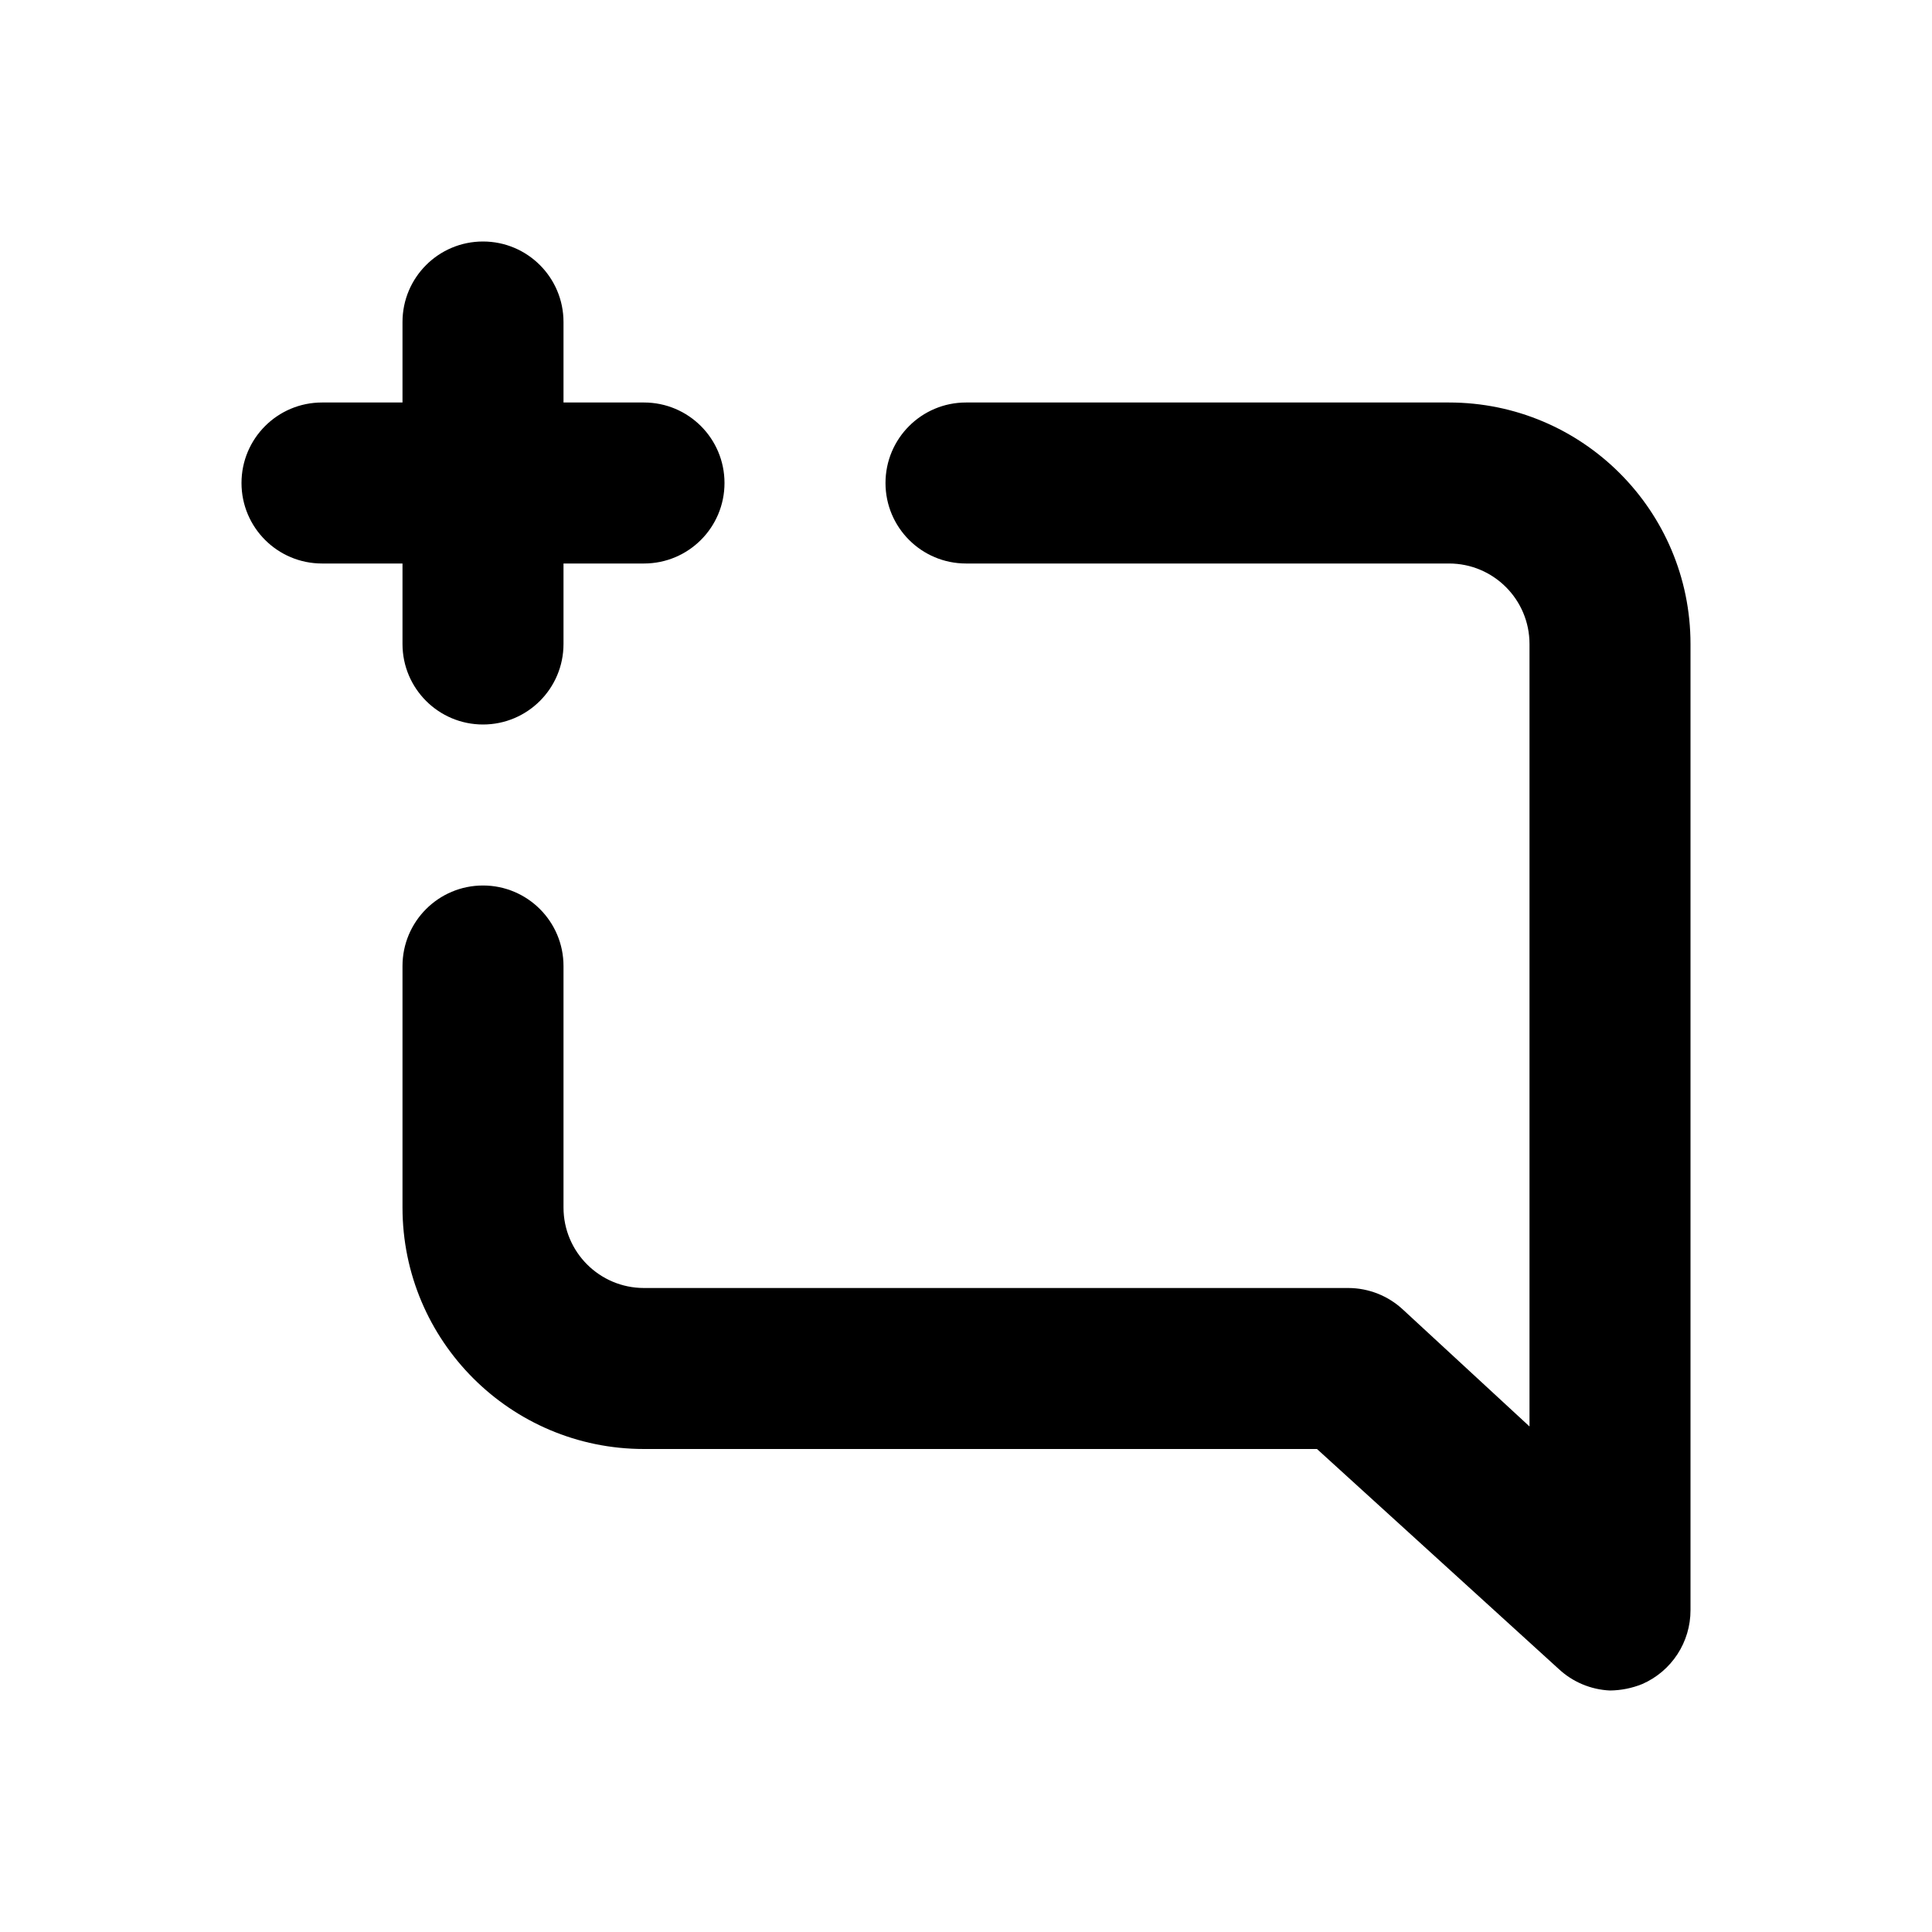
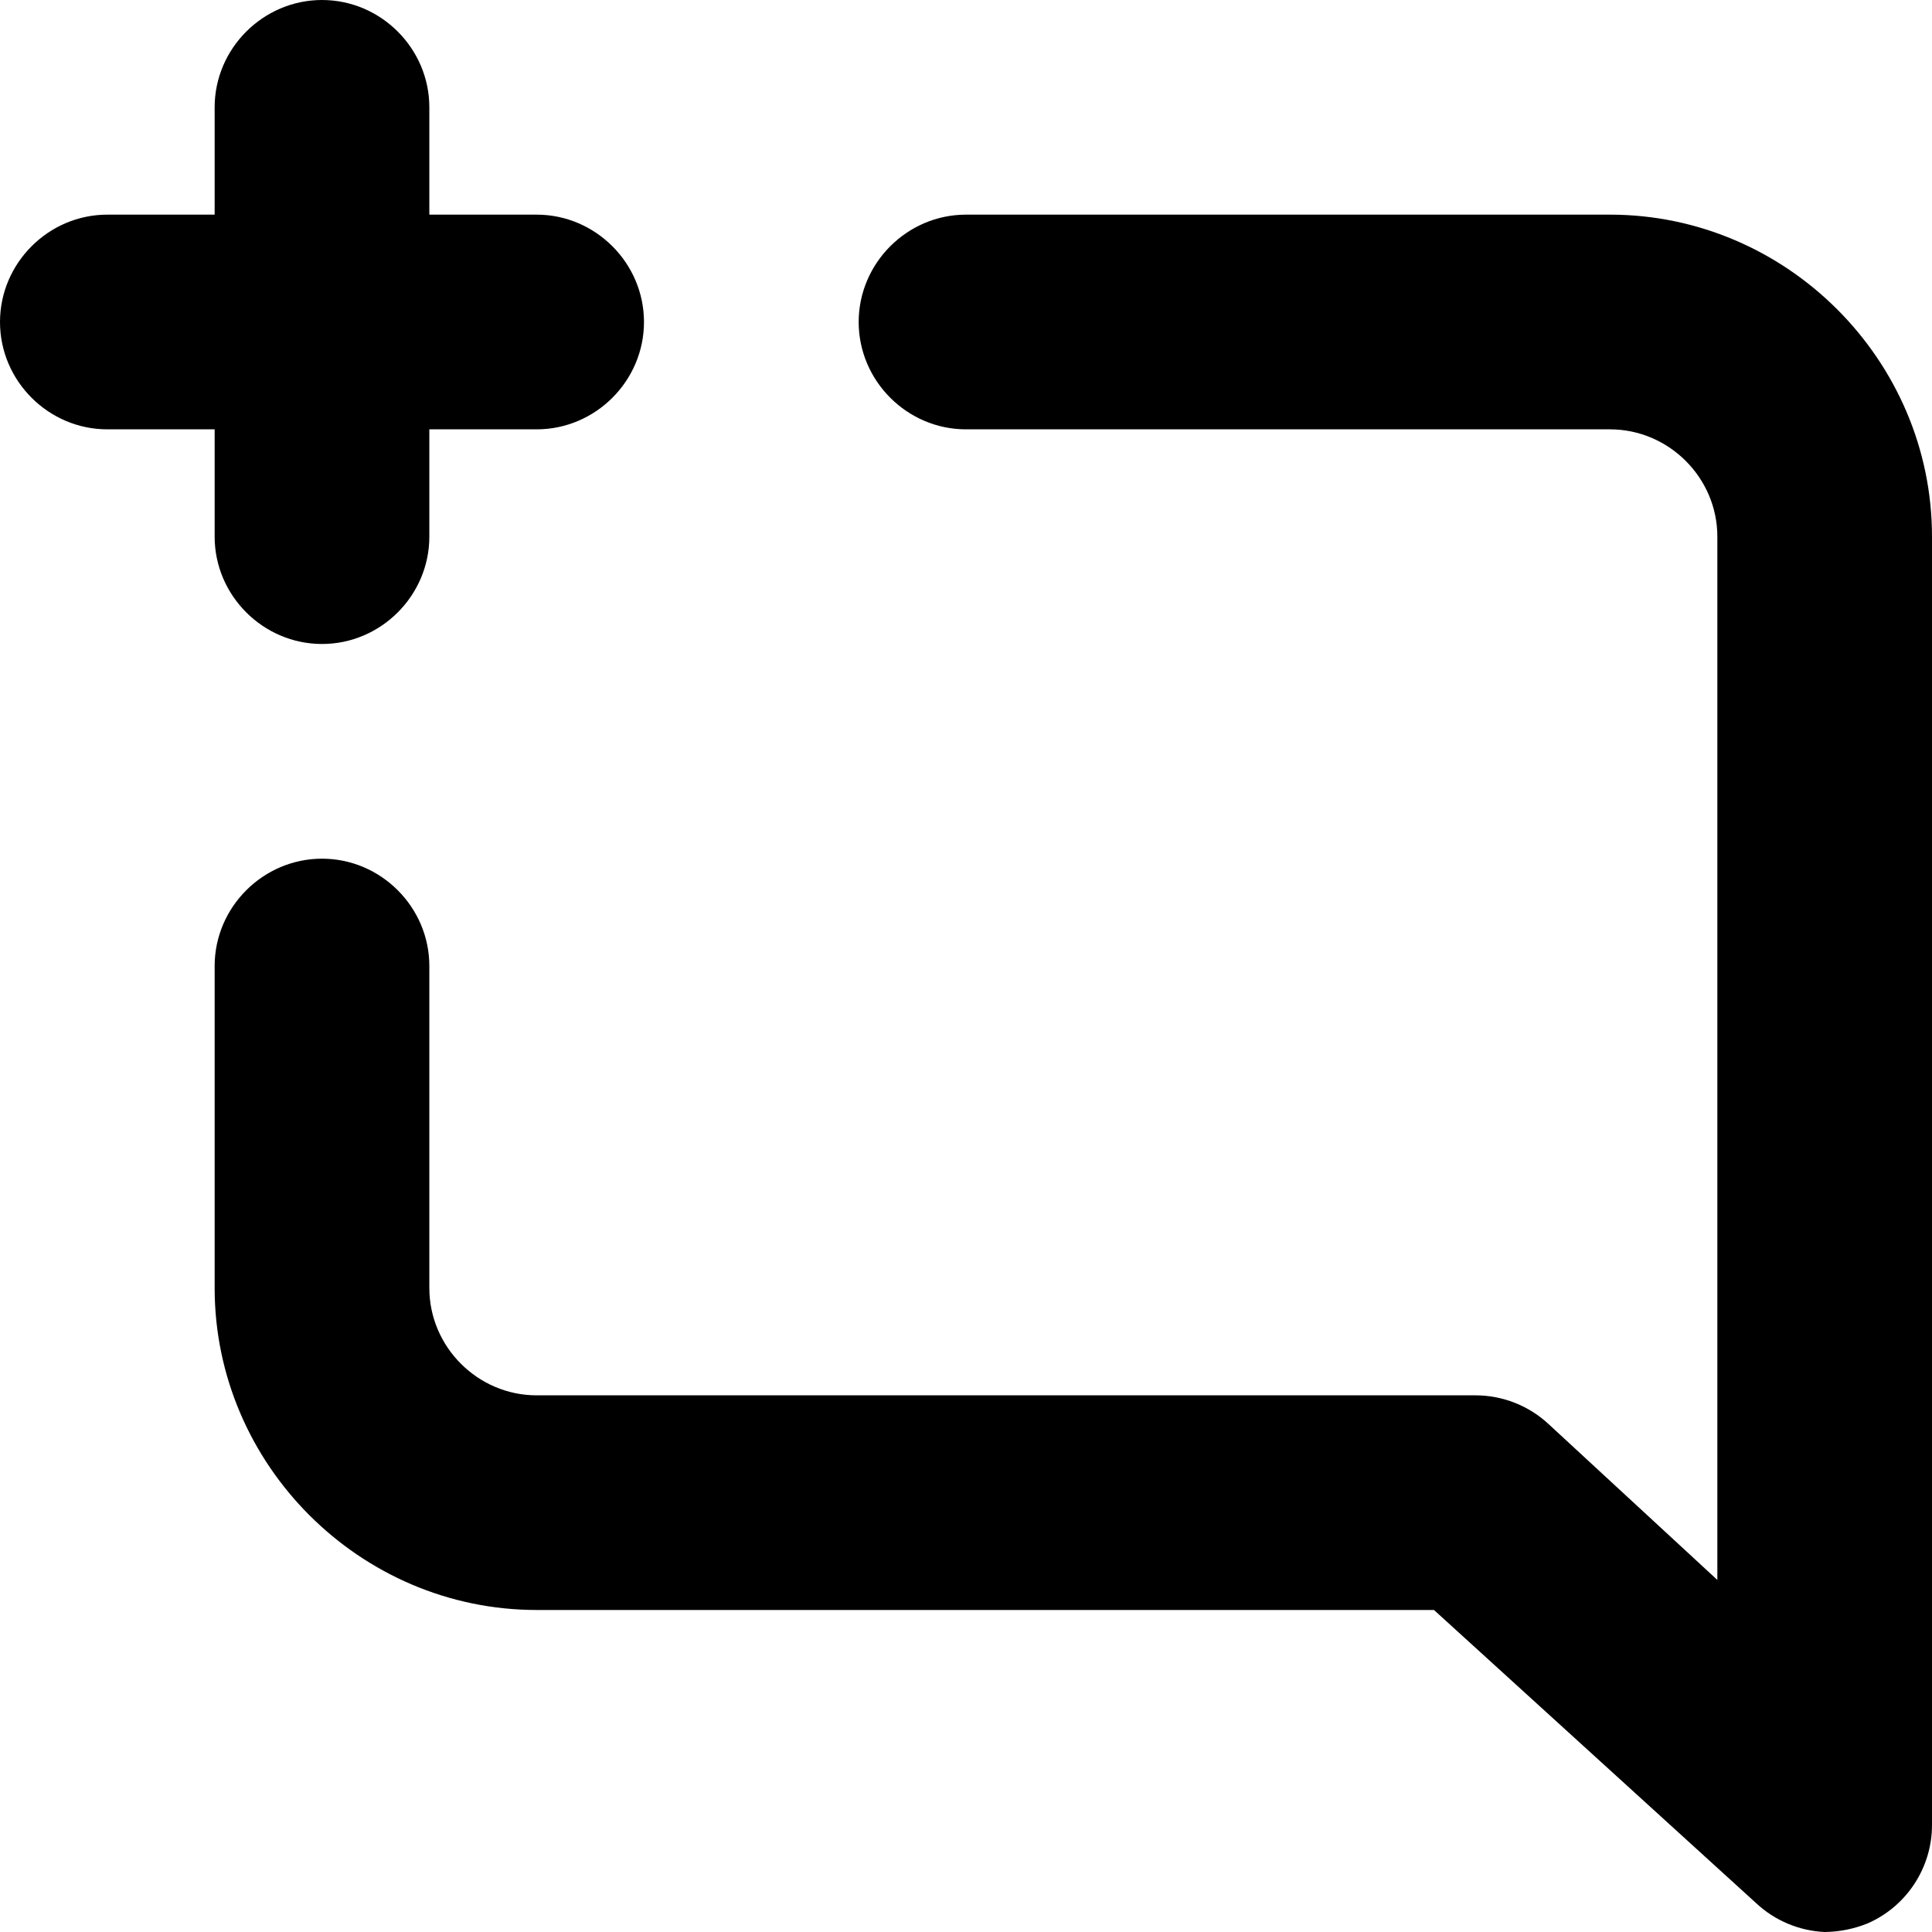
- <svg xmlns="http://www.w3.org/2000/svg" width="24px" height="24px" viewBox="0 0 24 24" data-name="Layer 1">
-   <path d="M5,8A1,1,0,0,0,7,8V7H8A1,1,0,0,0,8,5H7V4A1,1,0,0,0,5,4V5H4A1,1,0,0,0,4,7H5ZM18,5H12a1,1,0,0,0,0,2h6a1,1,0,0,1,1,1v9.72l-1.57-1.45a1,1,0,0,0-.68-.27H8a1,1,0,0,1-1-1V12a1,1,0,0,0-2,0v3a3,3,0,0,0,3,3h8.36l3,2.73A1,1,0,0,0,20,21a1.1,1.1,0,0,0,.4-.08A1,1,0,0,0,21,20V8A3,3,0,0,0,18,5Z" />
+ <svg xmlns="http://www.w3.org/2000/svg" width="100%" height="100%" viewBox="0 0 40 40" version="1.1" xml:space="preserve" style="fill-rule:evenodd;clip-rule:evenodd;stroke-linejoin:round;stroke-miterlimit:2;">
+   <path d="M4.444,11.111c0,1.219 1.004,2.222 2.223,2.222c1.219,0 2.222,-1.003 2.222,-2.222l-0,-2.222l2.222,-0c1.219,-0 2.222,-1.003 2.222,-2.222c0,-1.219 -1.003,-2.223 -2.222,-2.223l-2.222,0l-0,-2.222c-0,-1.219 -1.003,-2.222 -2.222,-2.222c-1.219,-0 -2.223,1.003 -2.223,2.222l0,2.222l-2.222,0c-1.219,0 -2.222,1.004 -2.222,2.223c-0,1.219 1.003,2.222 2.222,2.222l2.222,-0l0,2.222Zm28.889,-6.667l-13.333,0c-1.219,0 -2.222,1.004 -2.222,2.223c-0,1.219 1.003,2.222 2.222,2.222l13.333,-0c1.219,-0 2.223,1.003 2.223,2.222l-0,21.6l-3.489,-3.222c-0.41,-0.384 -0.95,-0.598 -1.511,-0.6l-19.445,-0c-1.219,-0 -2.222,-1.003 -2.222,-2.222l-0,-6.667c-0,-1.219 -1.003,-2.222 -2.222,-2.222c-1.219,-0 -2.223,1.003 -2.223,2.222l0,6.667c0,3.657 3.01,6.666 6.667,6.666l18.578,0l6.667,6.067c0.387,0.363 0.891,0.576 1.422,0.6c0.305,-0.003 0.606,-0.064 0.889,-0.178c0.811,-0.354 1.336,-1.16 1.333,-2.044l-0,-26.667c-0,-3.657 -3.009,-6.667 -6.667,-6.667Z" style="fill-rule:nonzero;" />
</svg>
